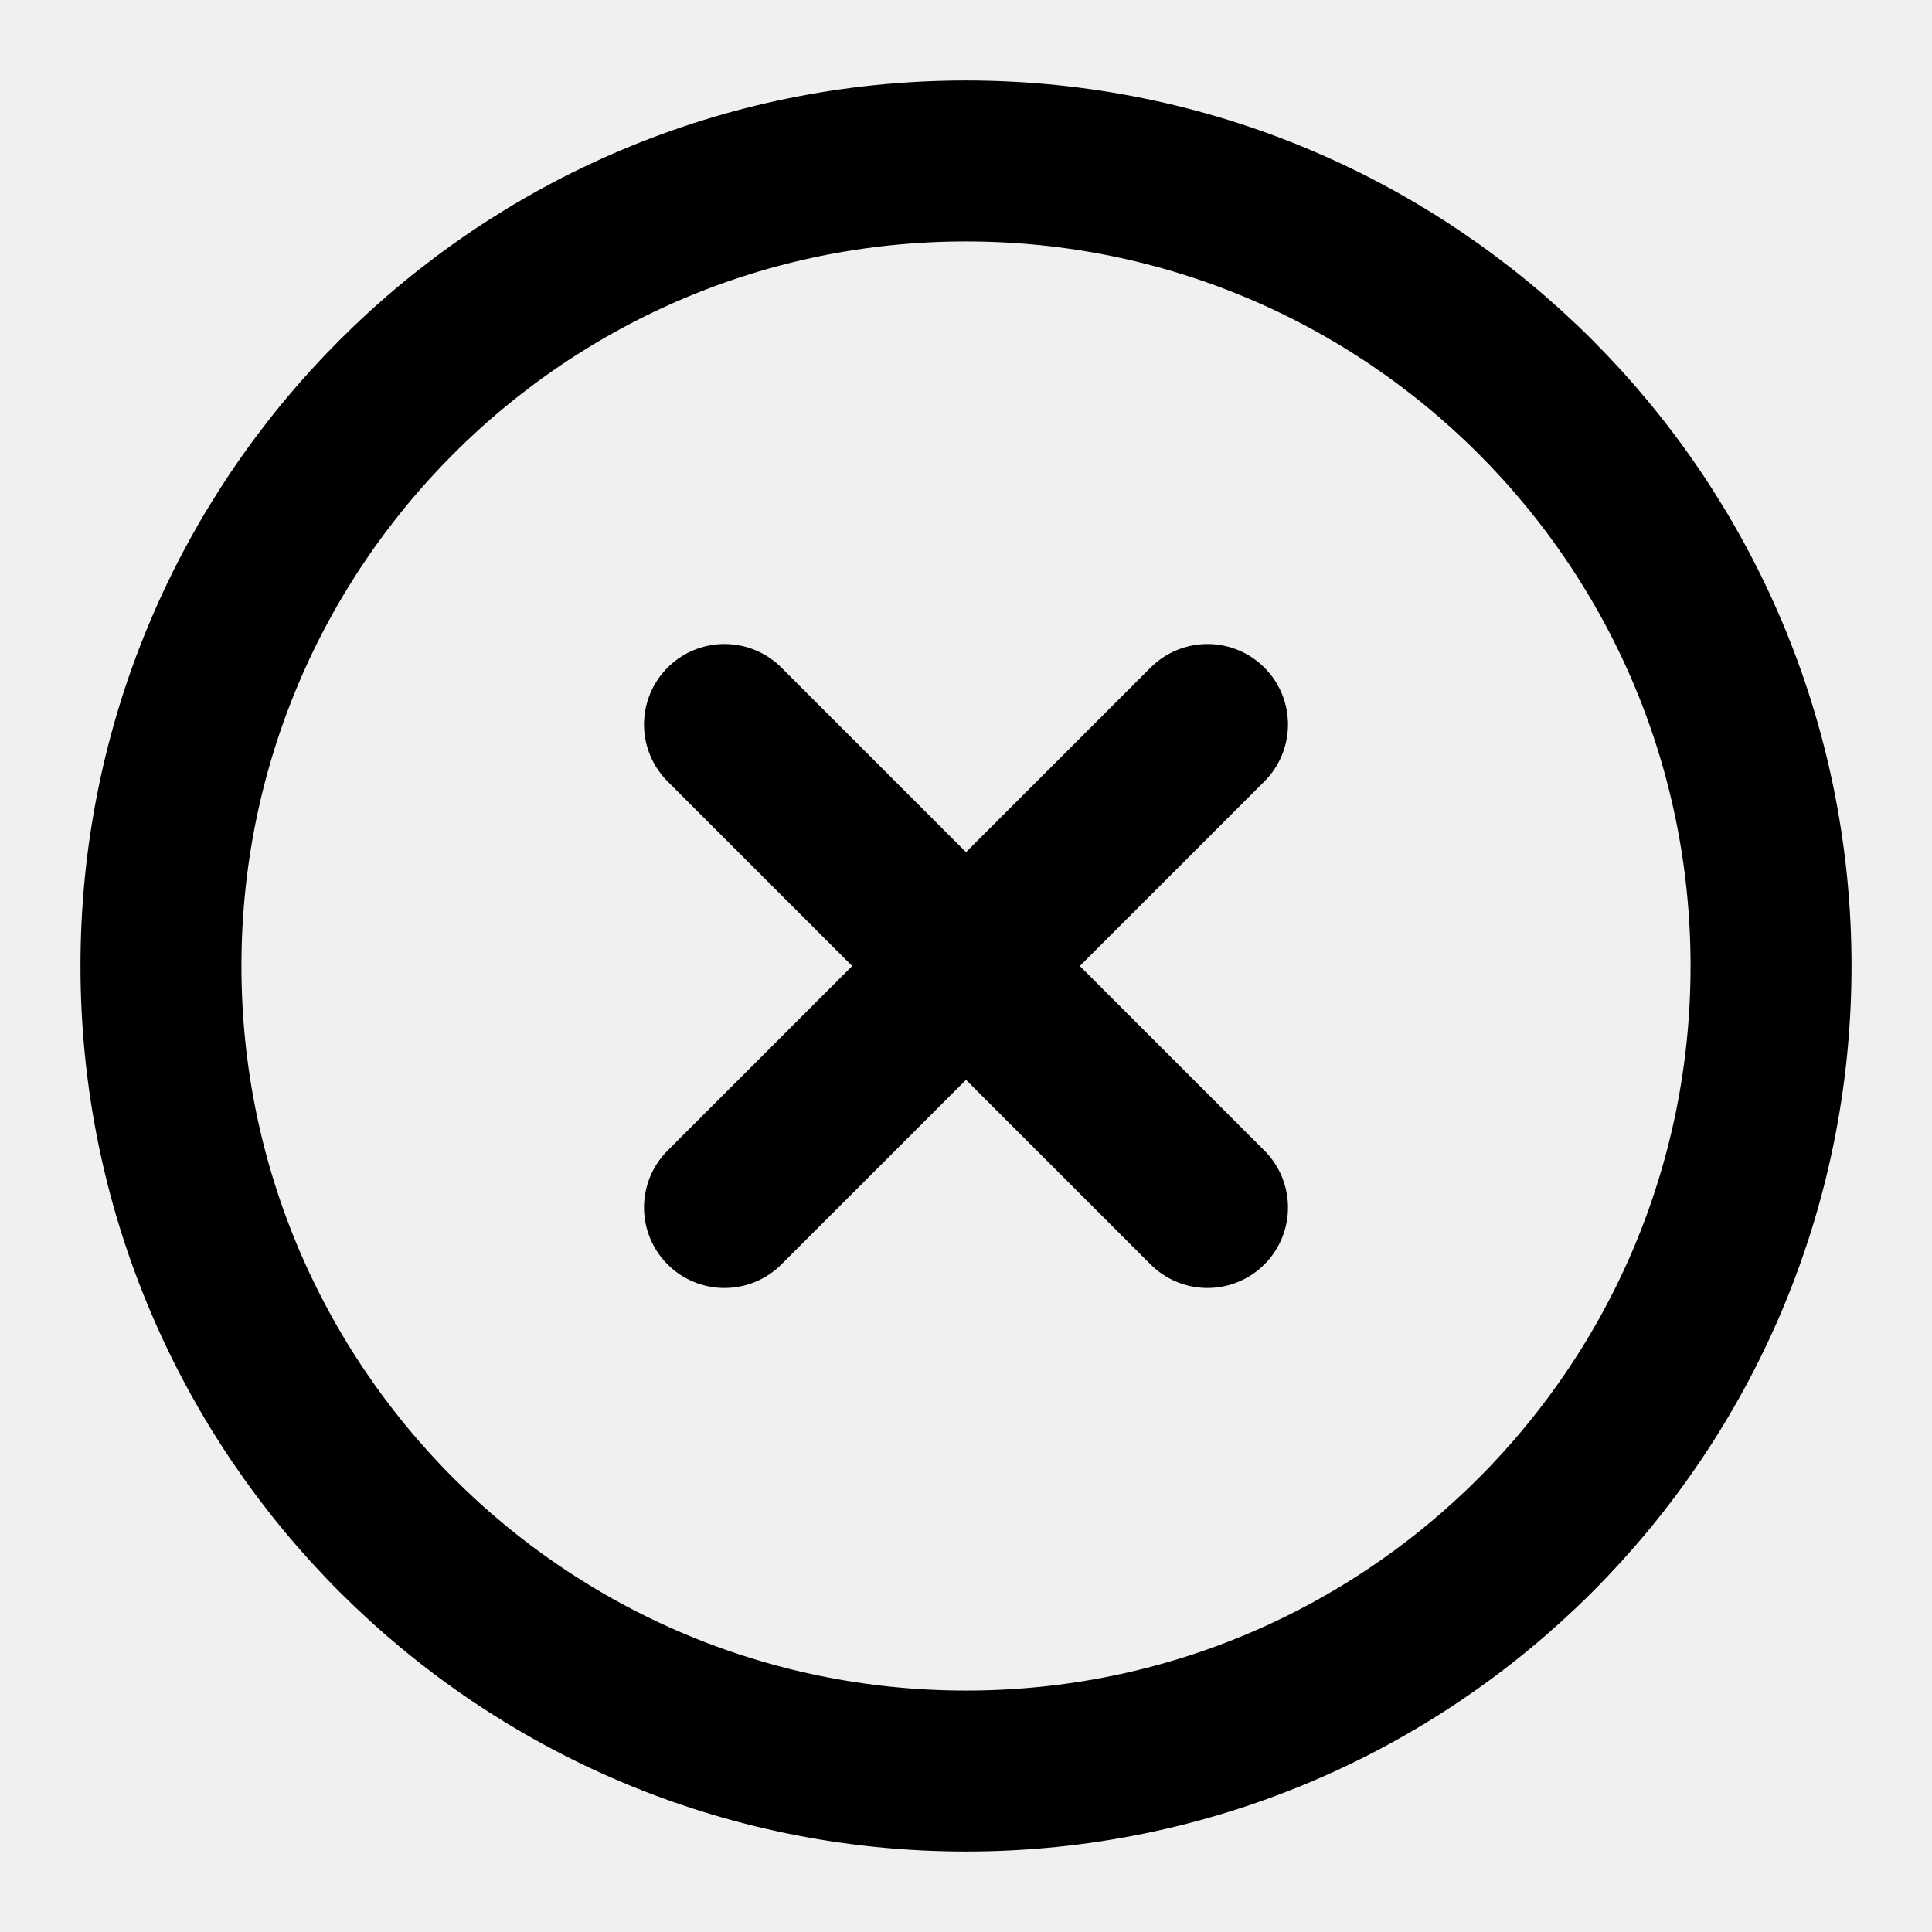
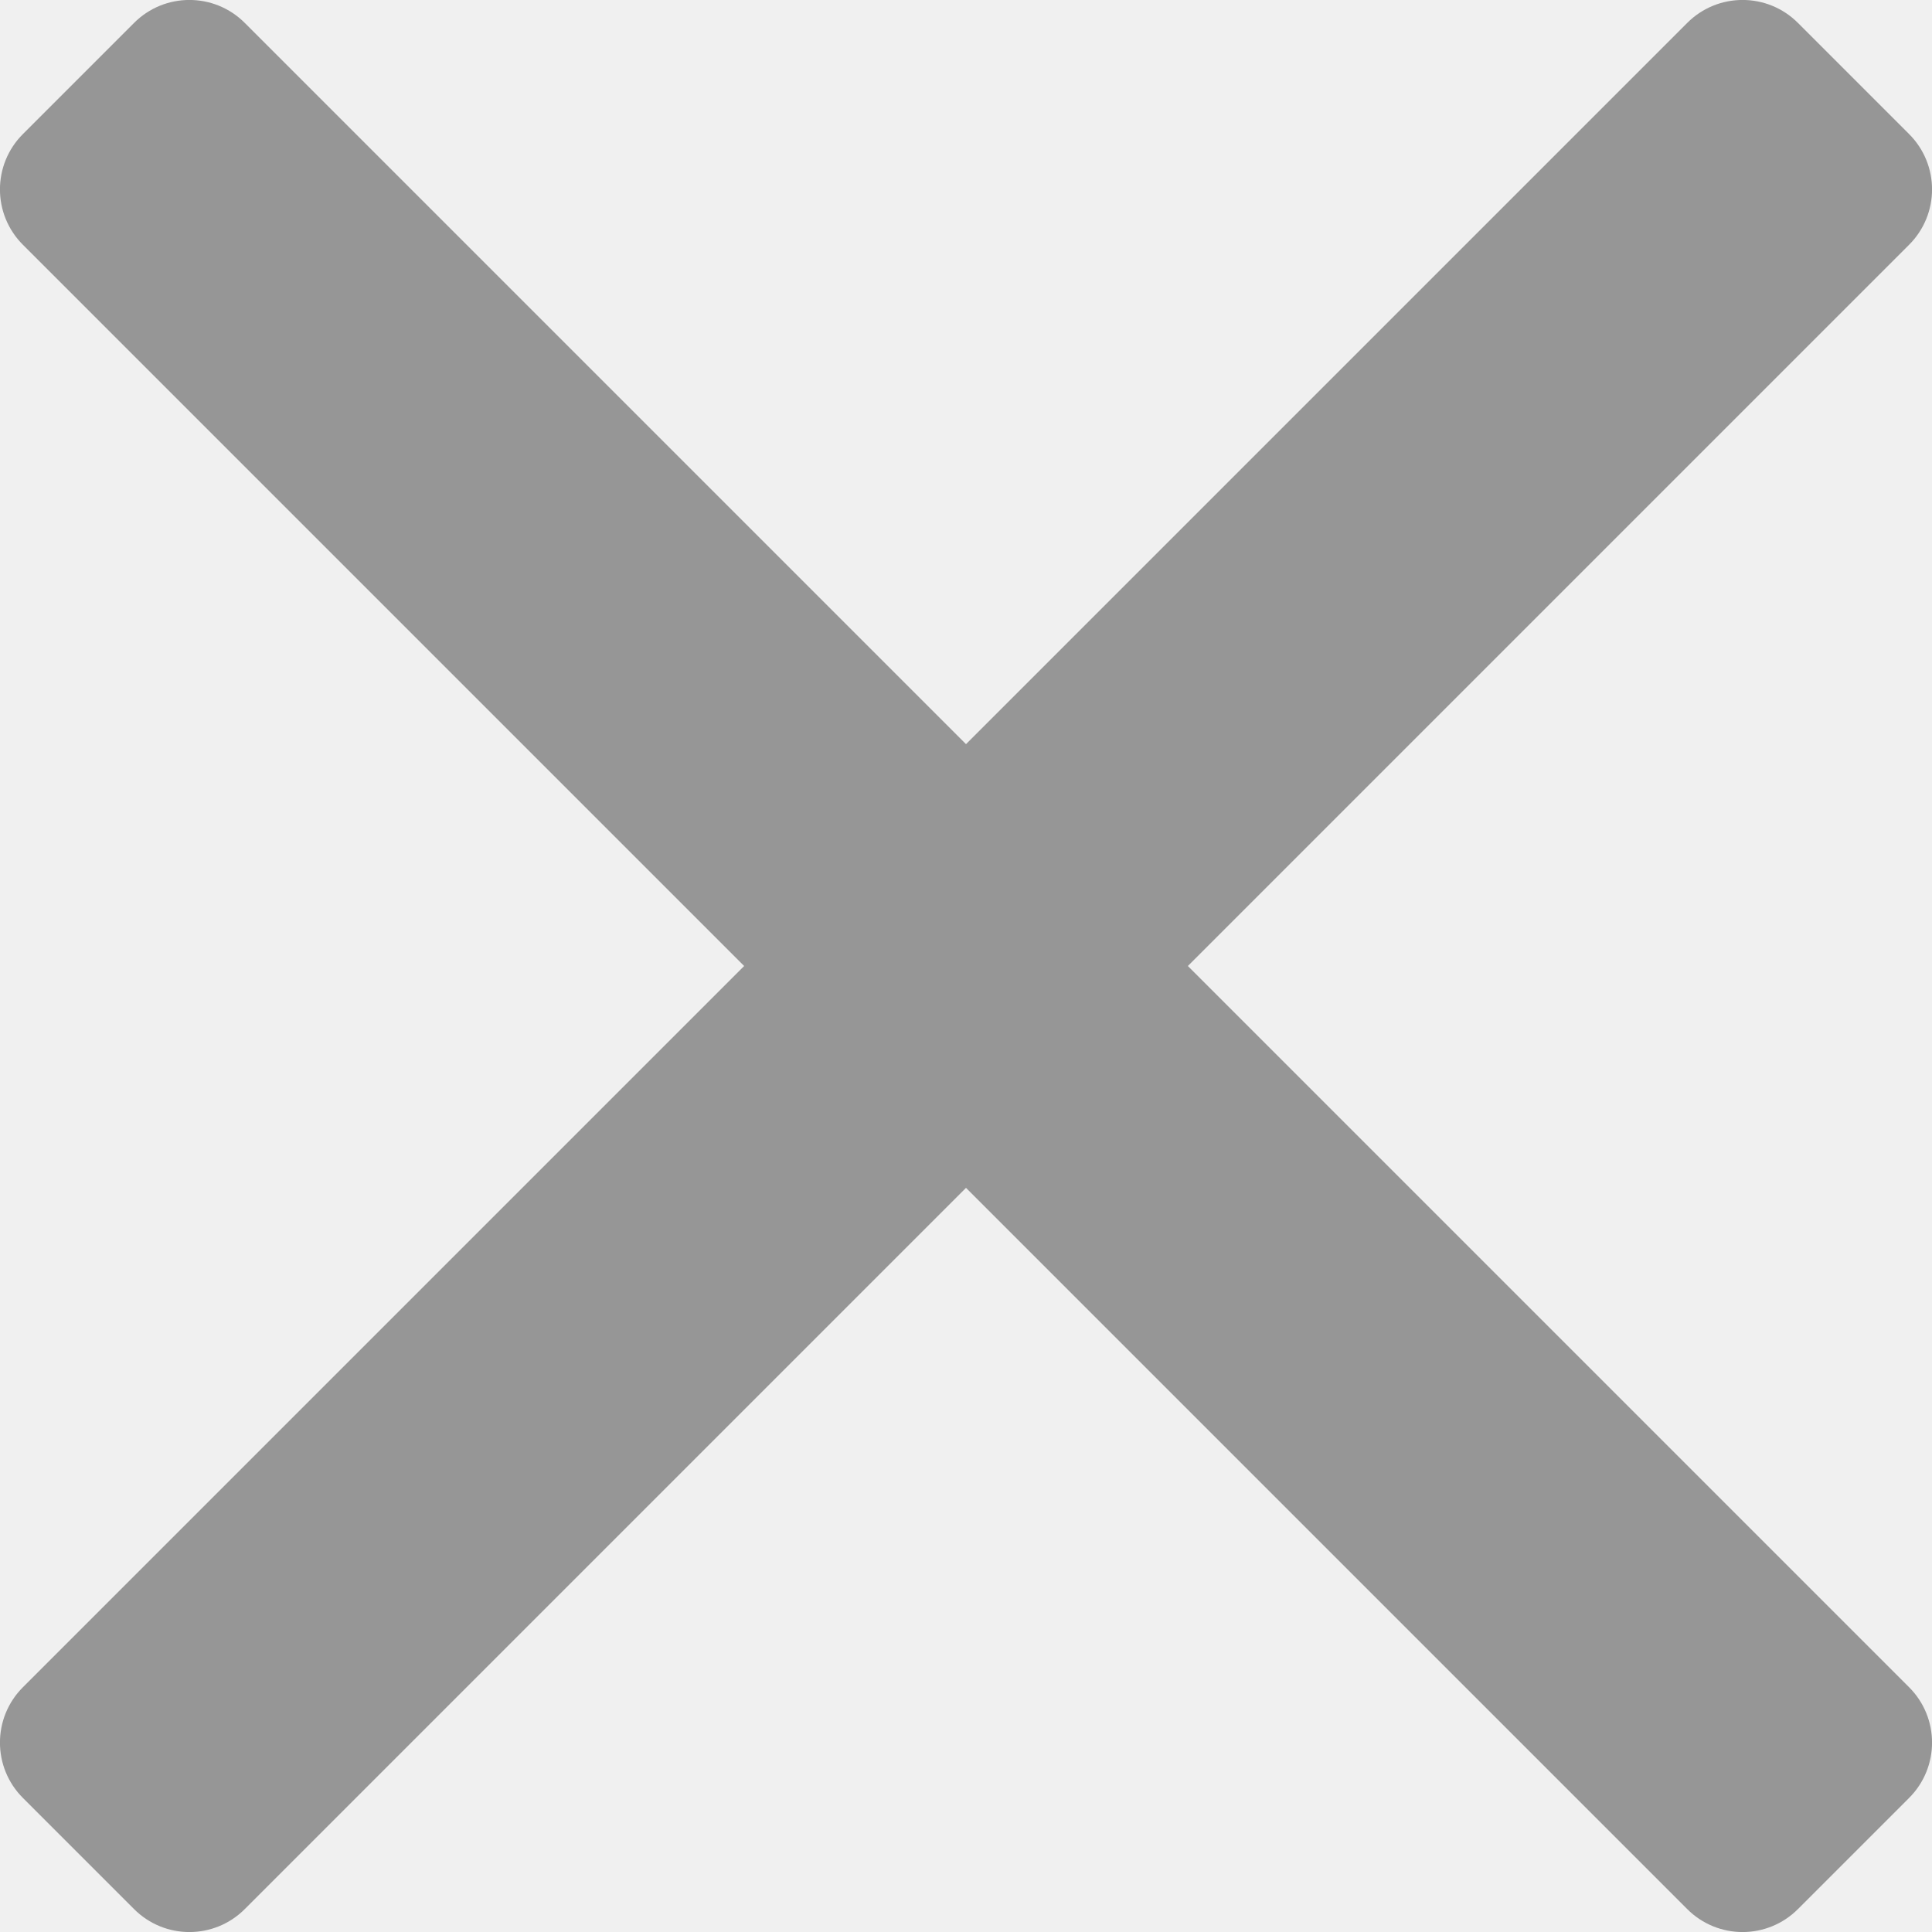
- <svg xmlns="http://www.w3.org/2000/svg" width="16" height="16" fill="none">
-   <g stroke="#000" stroke-linecap="round" stroke-linejoin="round" stroke-width="1.333" clip-path="url(#a)">
-     <path d="M8 14.667A6.667 6.667 0 1 0 8 1.333a6.667 6.667 0 0 0 0 13.334M10 6l-4 4m0-4 4 4" />
-   </g>
-   <defs>
-     <clipPath id="a">
-       <path fill="#fff" d="M0 0h16v16H0z" />
-     </clipPath>
-   </defs>
+ <svg xmlns="http://www.w3.org/2000/svg" width="12" height="12" viewBox="0 0 12 12" fill="none">
+   <path fill-rule="evenodd" clip-rule="evenodd" d="M0.143 1.521C-0.048 1.331 -0.048 1.022 0.143 0.832L0.832 0.143C1.022 -0.048 1.331 -0.048 1.521 0.143L6 4.622L10.479 0.143C10.669 -0.048 10.978 -0.048 11.168 0.143L11.857 0.832C12.048 1.022 12.048 1.331 11.857 1.521L7.378 6L11.857 10.479C12.048 10.669 12.048 10.978 11.857 11.168L11.168 11.857C10.978 12.048 10.669 12.048 10.479 11.857L6 7.378L1.521 11.857C1.331 12.048 1.022 12.048 0.832 11.857L0.143 11.168C-0.048 10.978 -0.048 10.669 0.143 10.479L4.622 6L0.143 1.521Z" fill="#969696" />
</svg>
